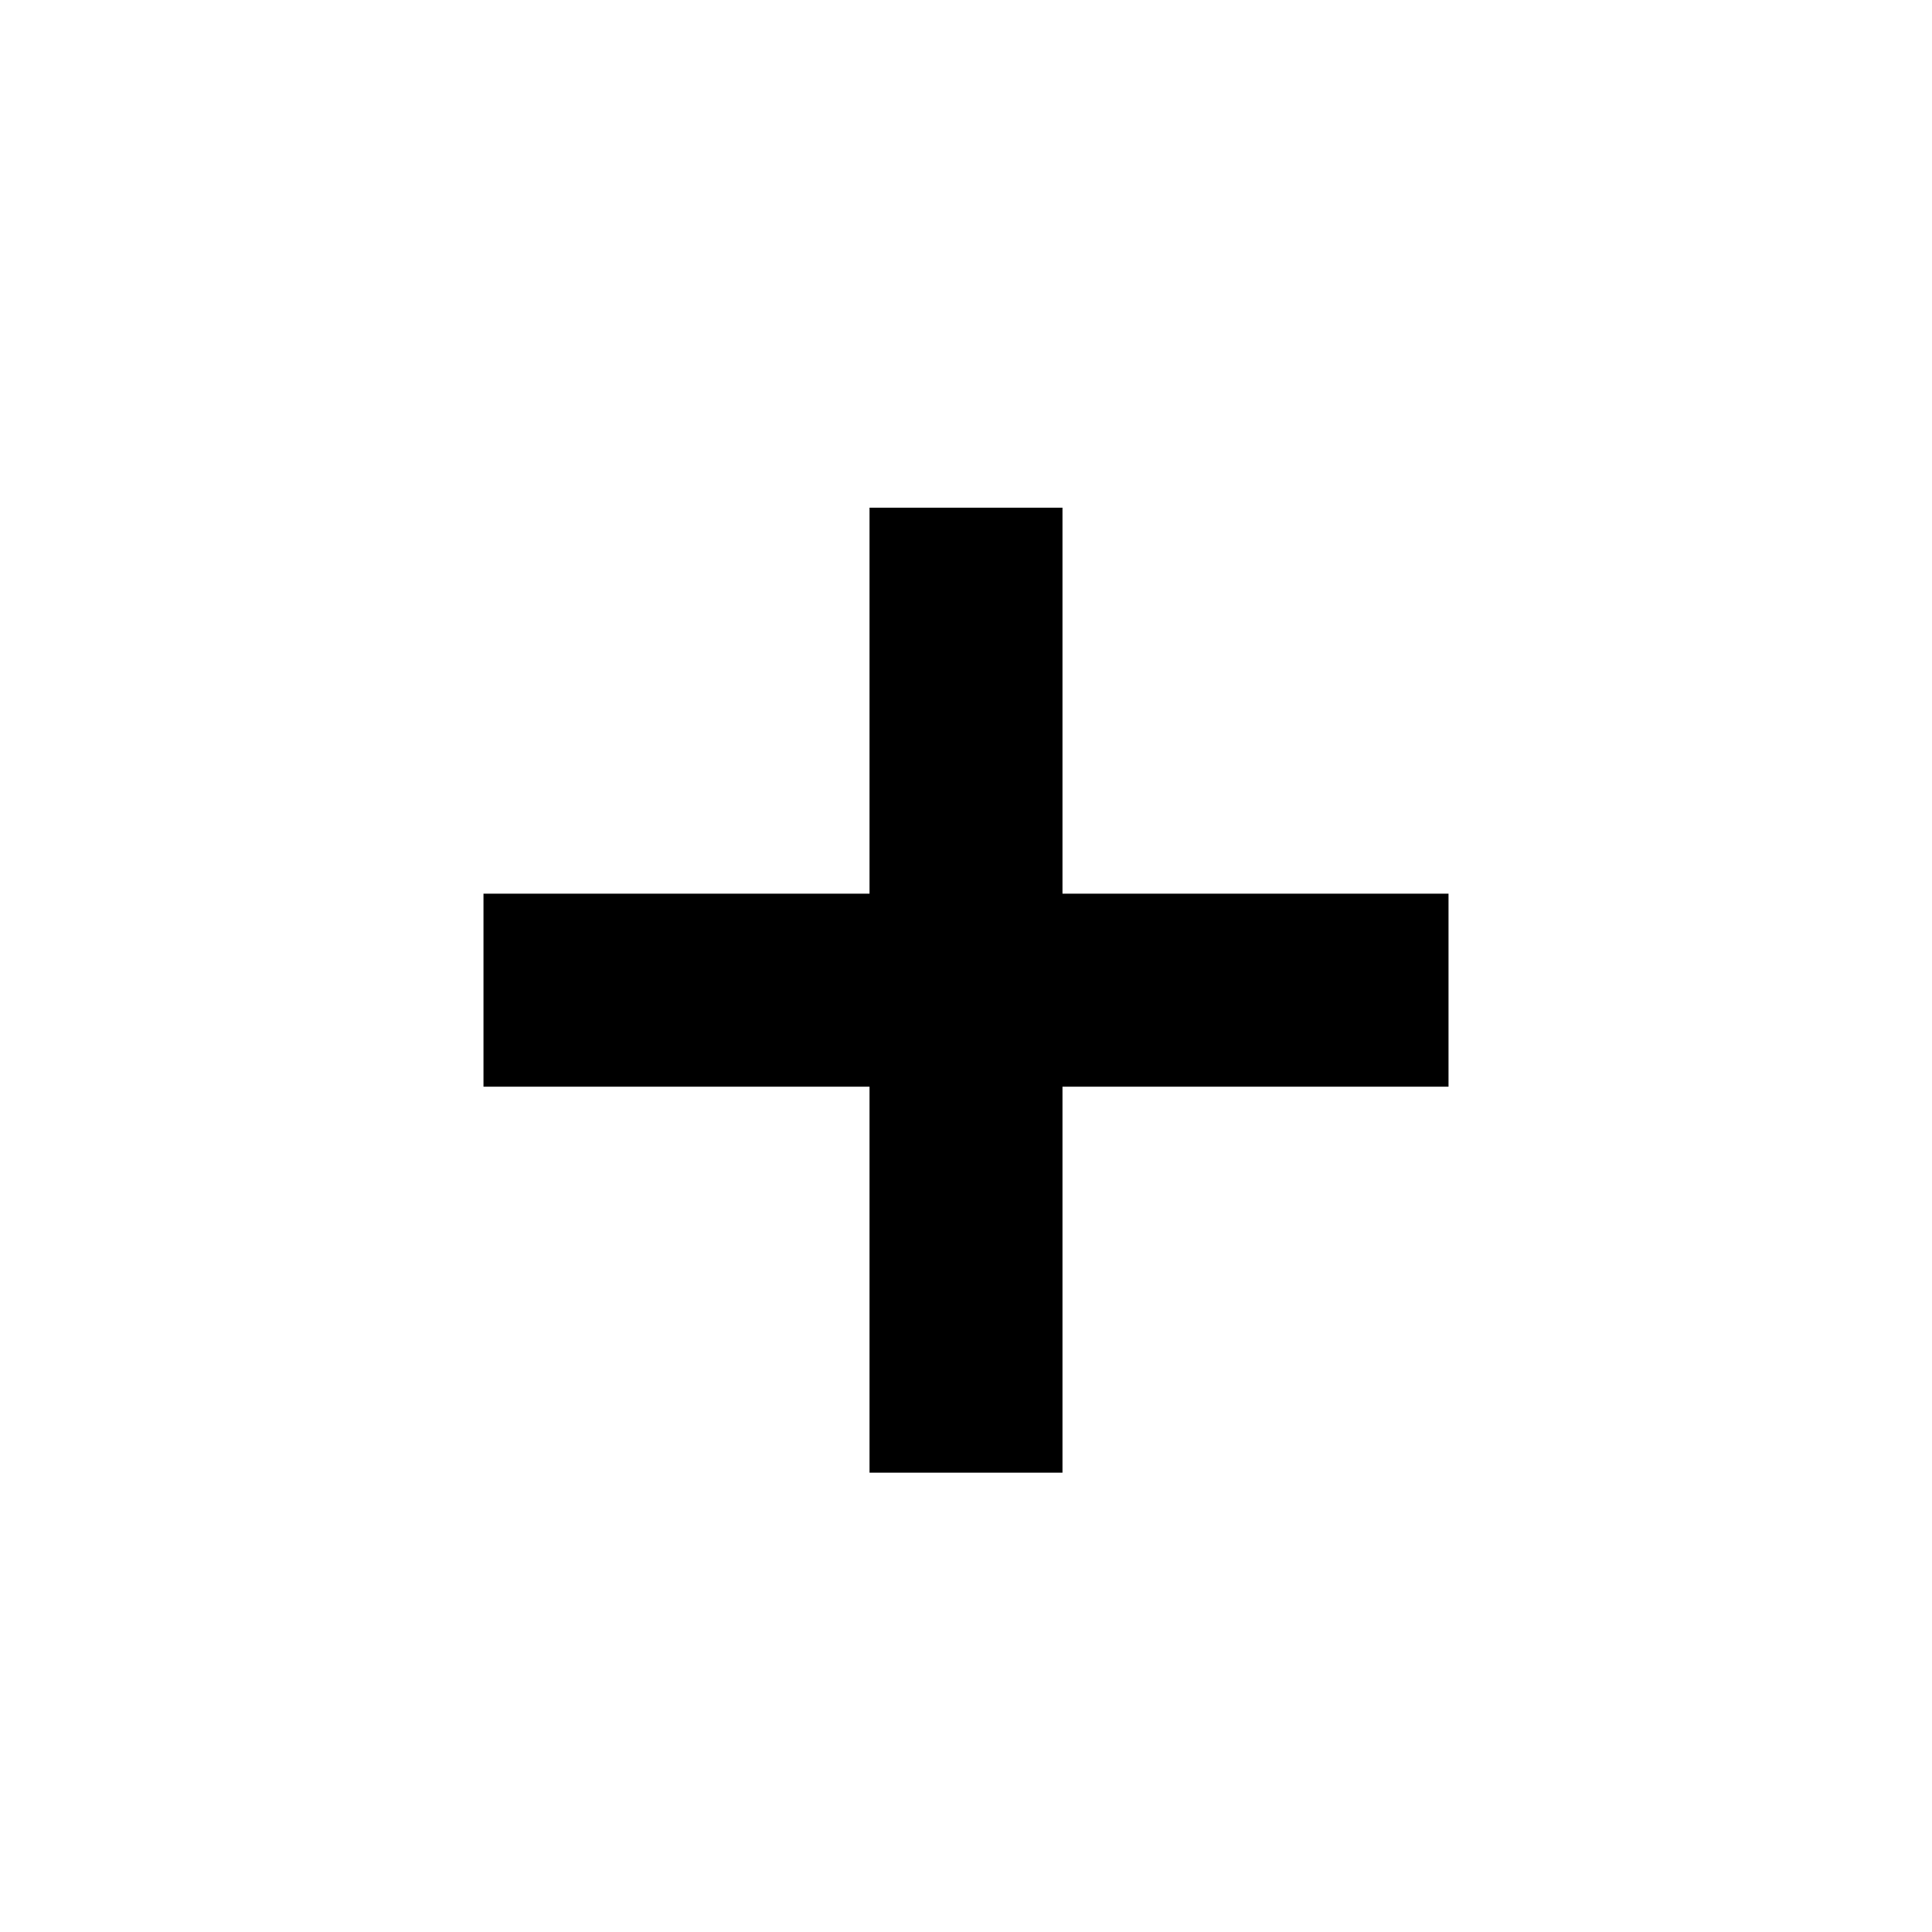
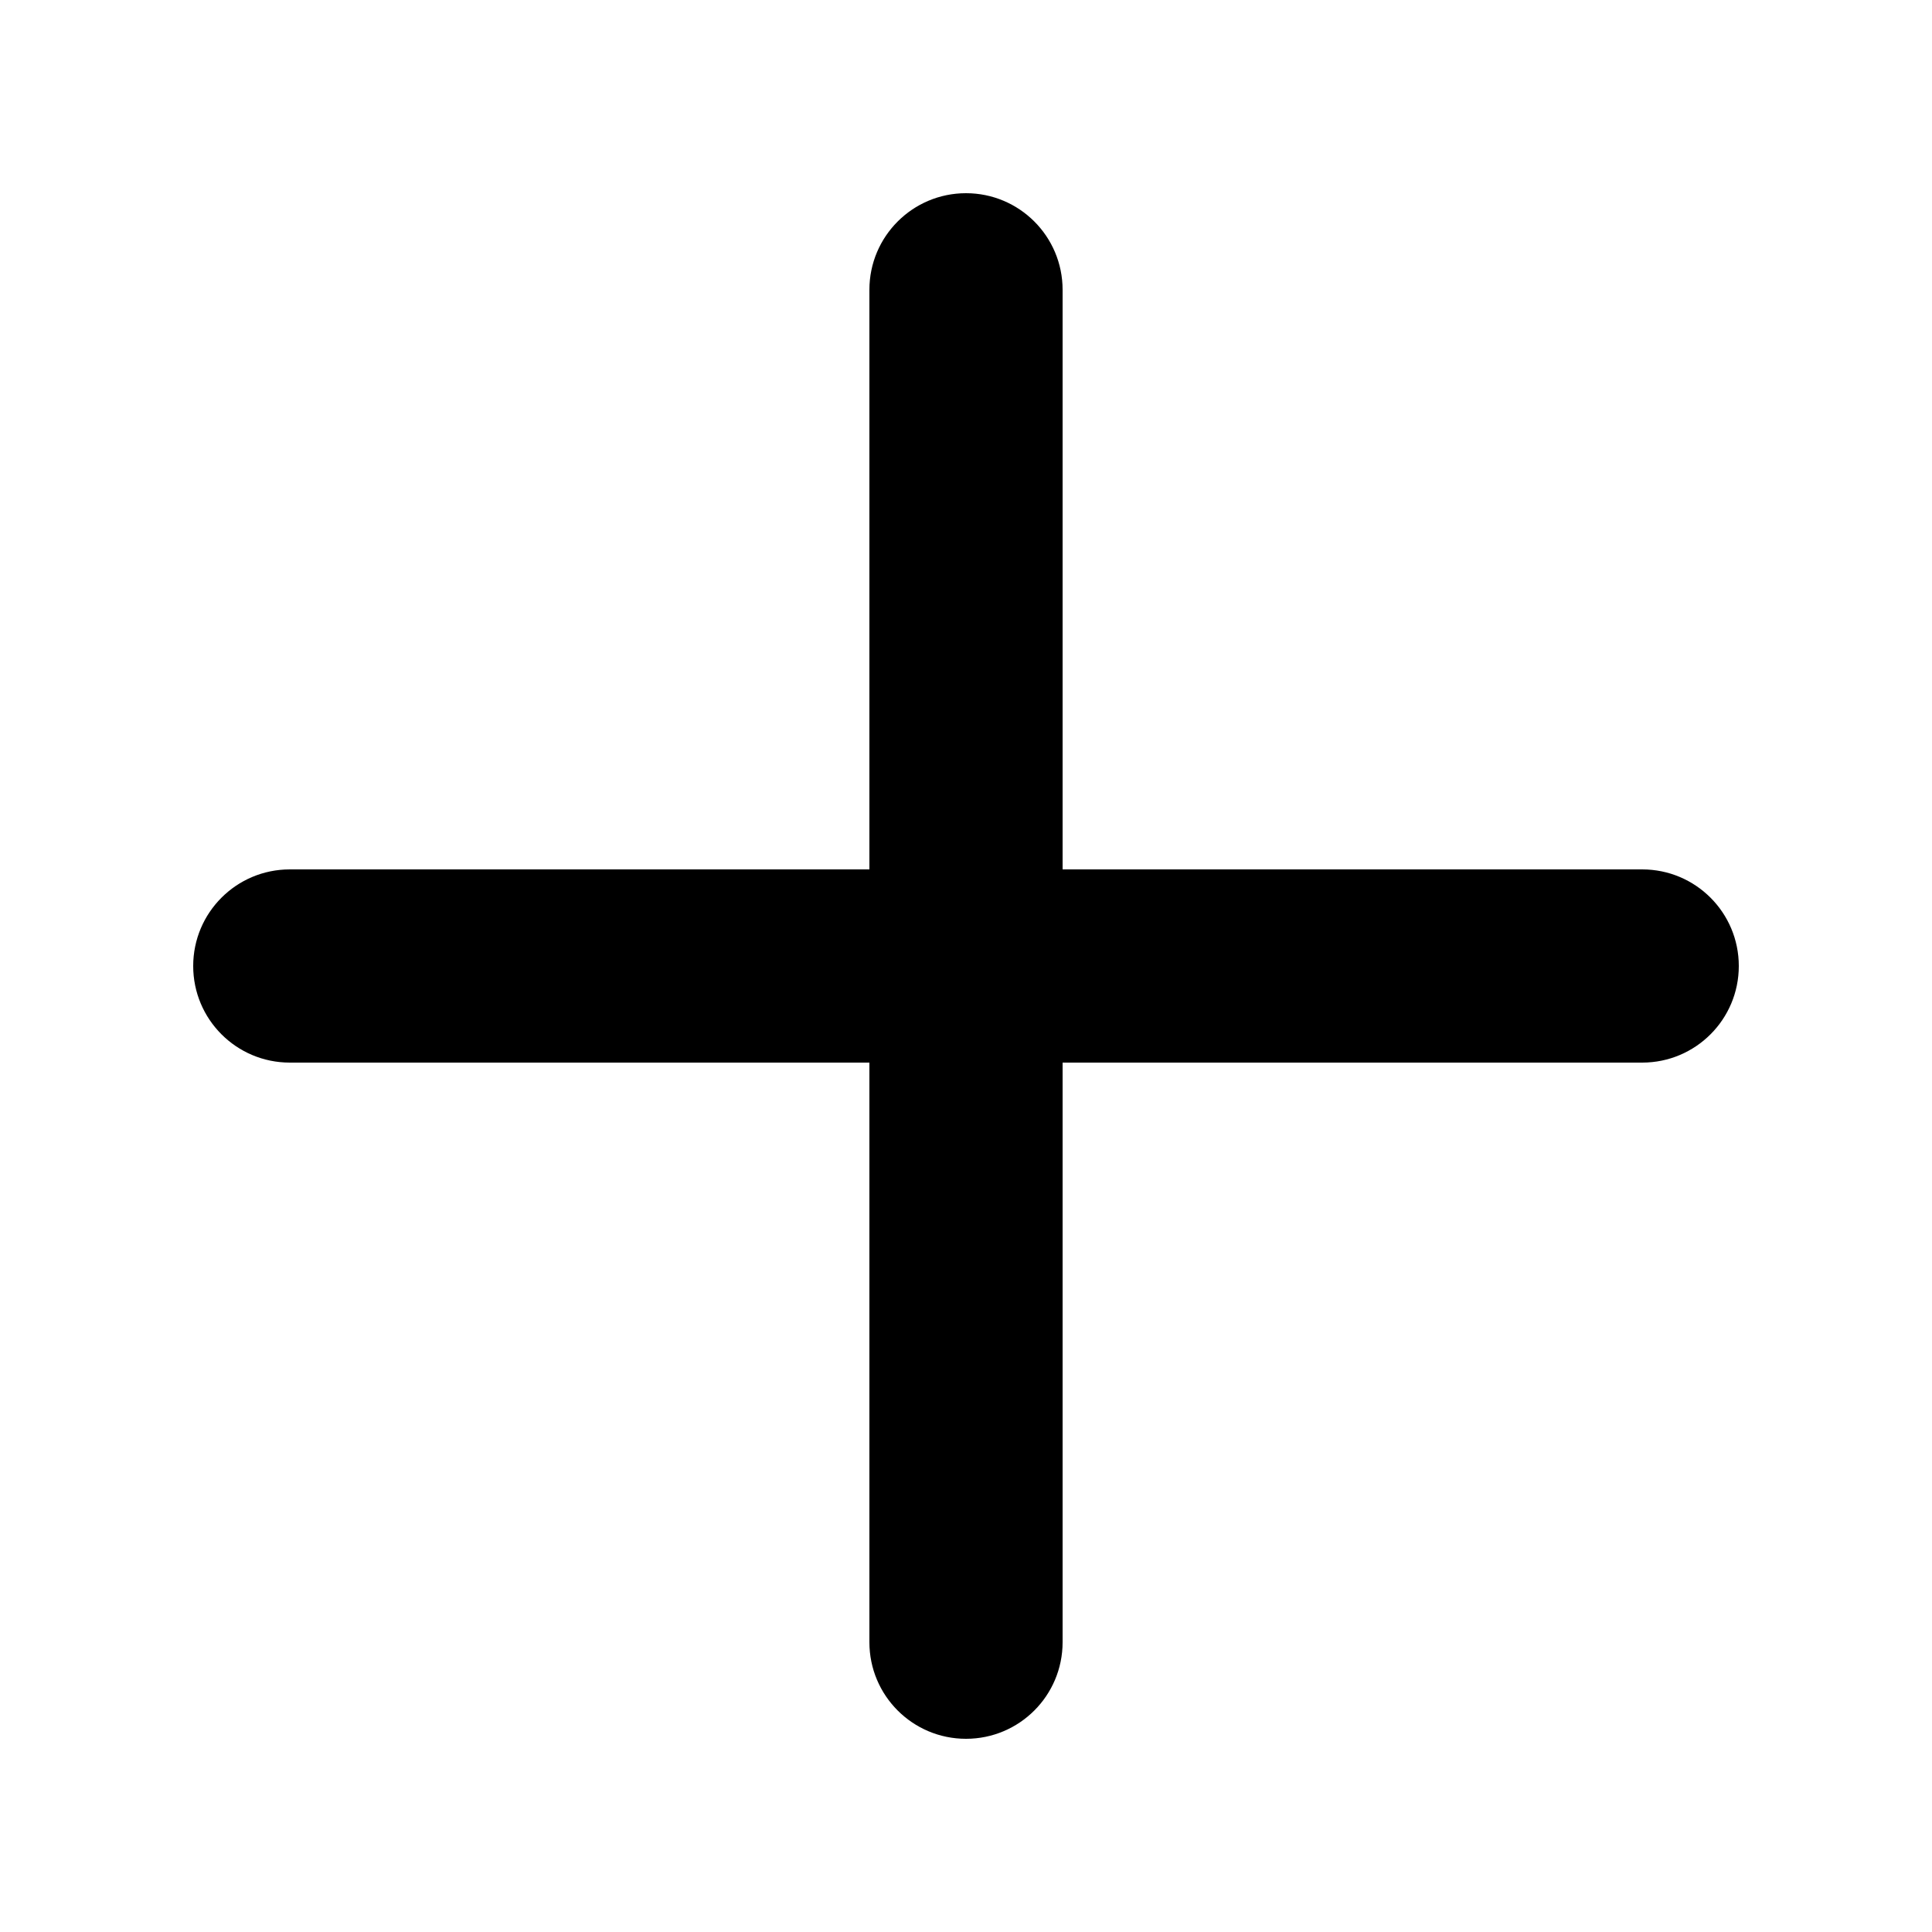
<svg xmlns="http://www.w3.org/2000/svg" version="1.1" width="32" height="32" viewBox="0 0 32 32">
-   <path d="M23.992 14.802h-6.394v-6.393h-3.196v6.393h-6.394v3.197h6.394v6.393h3.196v-6.393h6.394z" />
+   <path d="M27.2 14.4h-9.6v-9.6c0-0.883-0.715-1.6-1.6-1.6s-1.6 0.717-1.6 1.6v9.6h-9.6c-0.885 0-1.6 0.717-1.6 1.6s0.715 1.6 1.6 1.6h9.6v9.6c0 0.883 0.715 1.6 1.6 1.6s1.6-0.717 1.6-1.6v-9.6h9.6c0.885 0 1.6-0.717 1.6-1.6s-0.715-1.6-1.6-1.6z" />
</svg>
